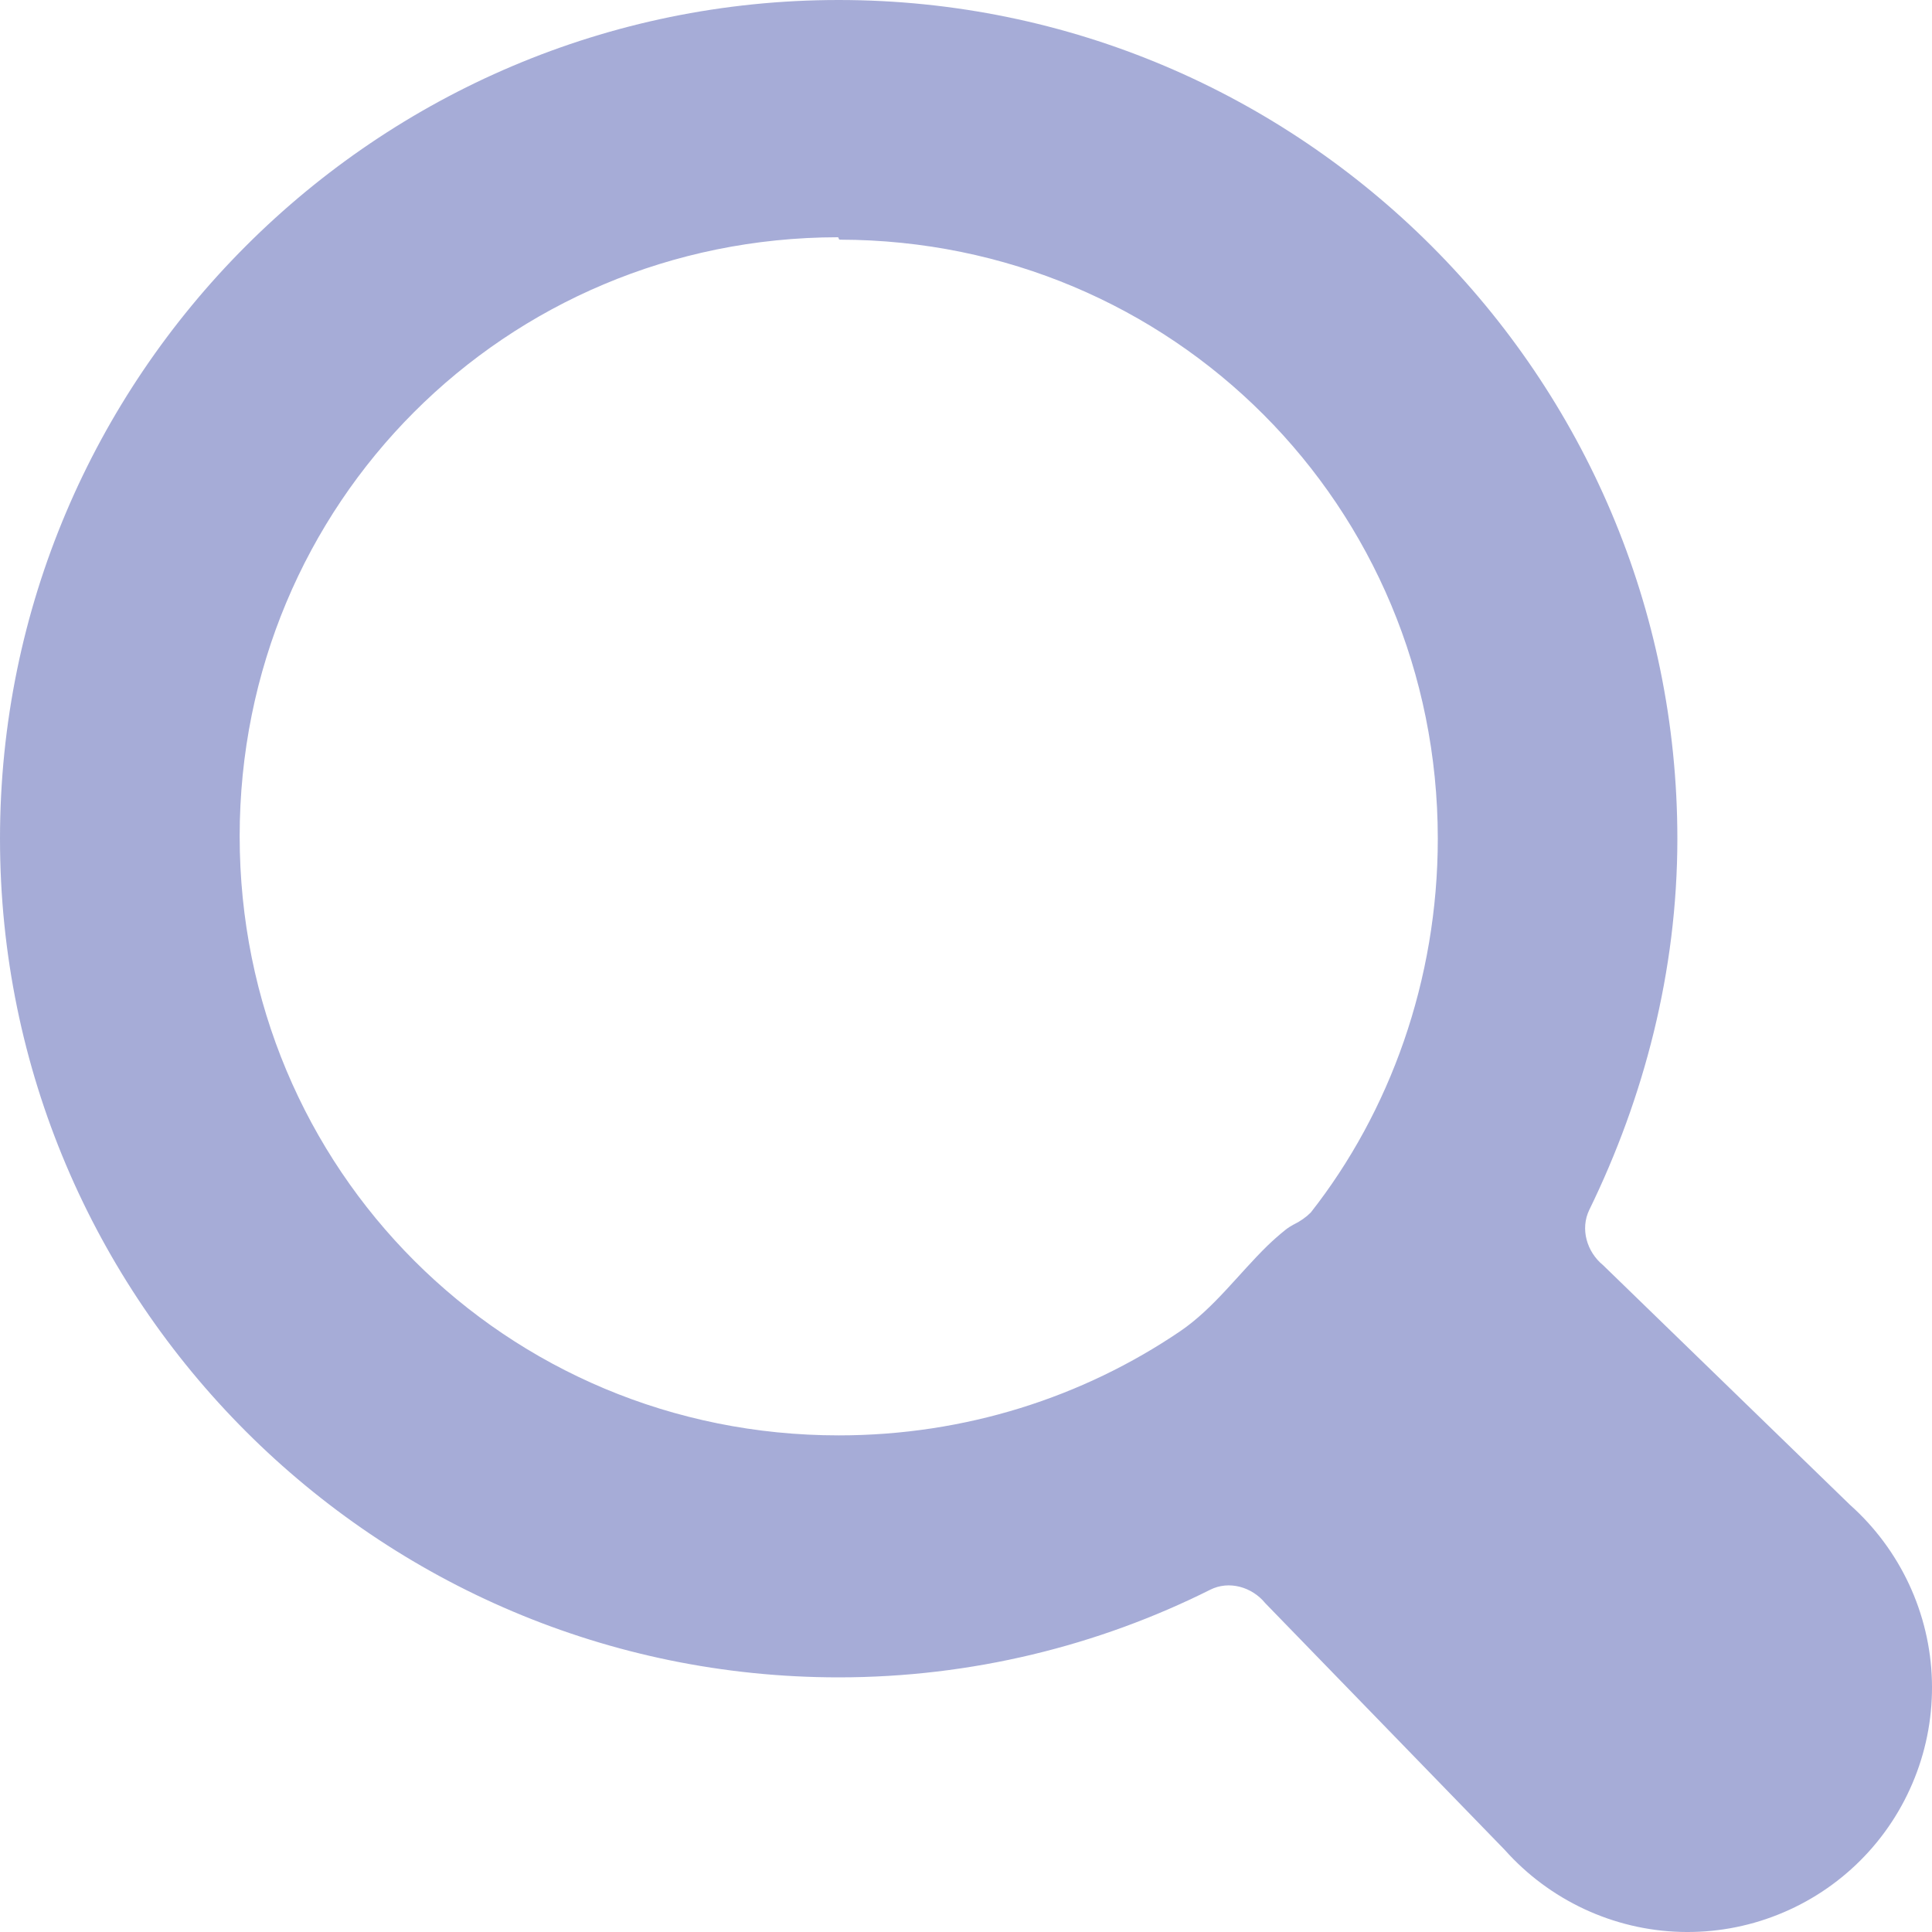
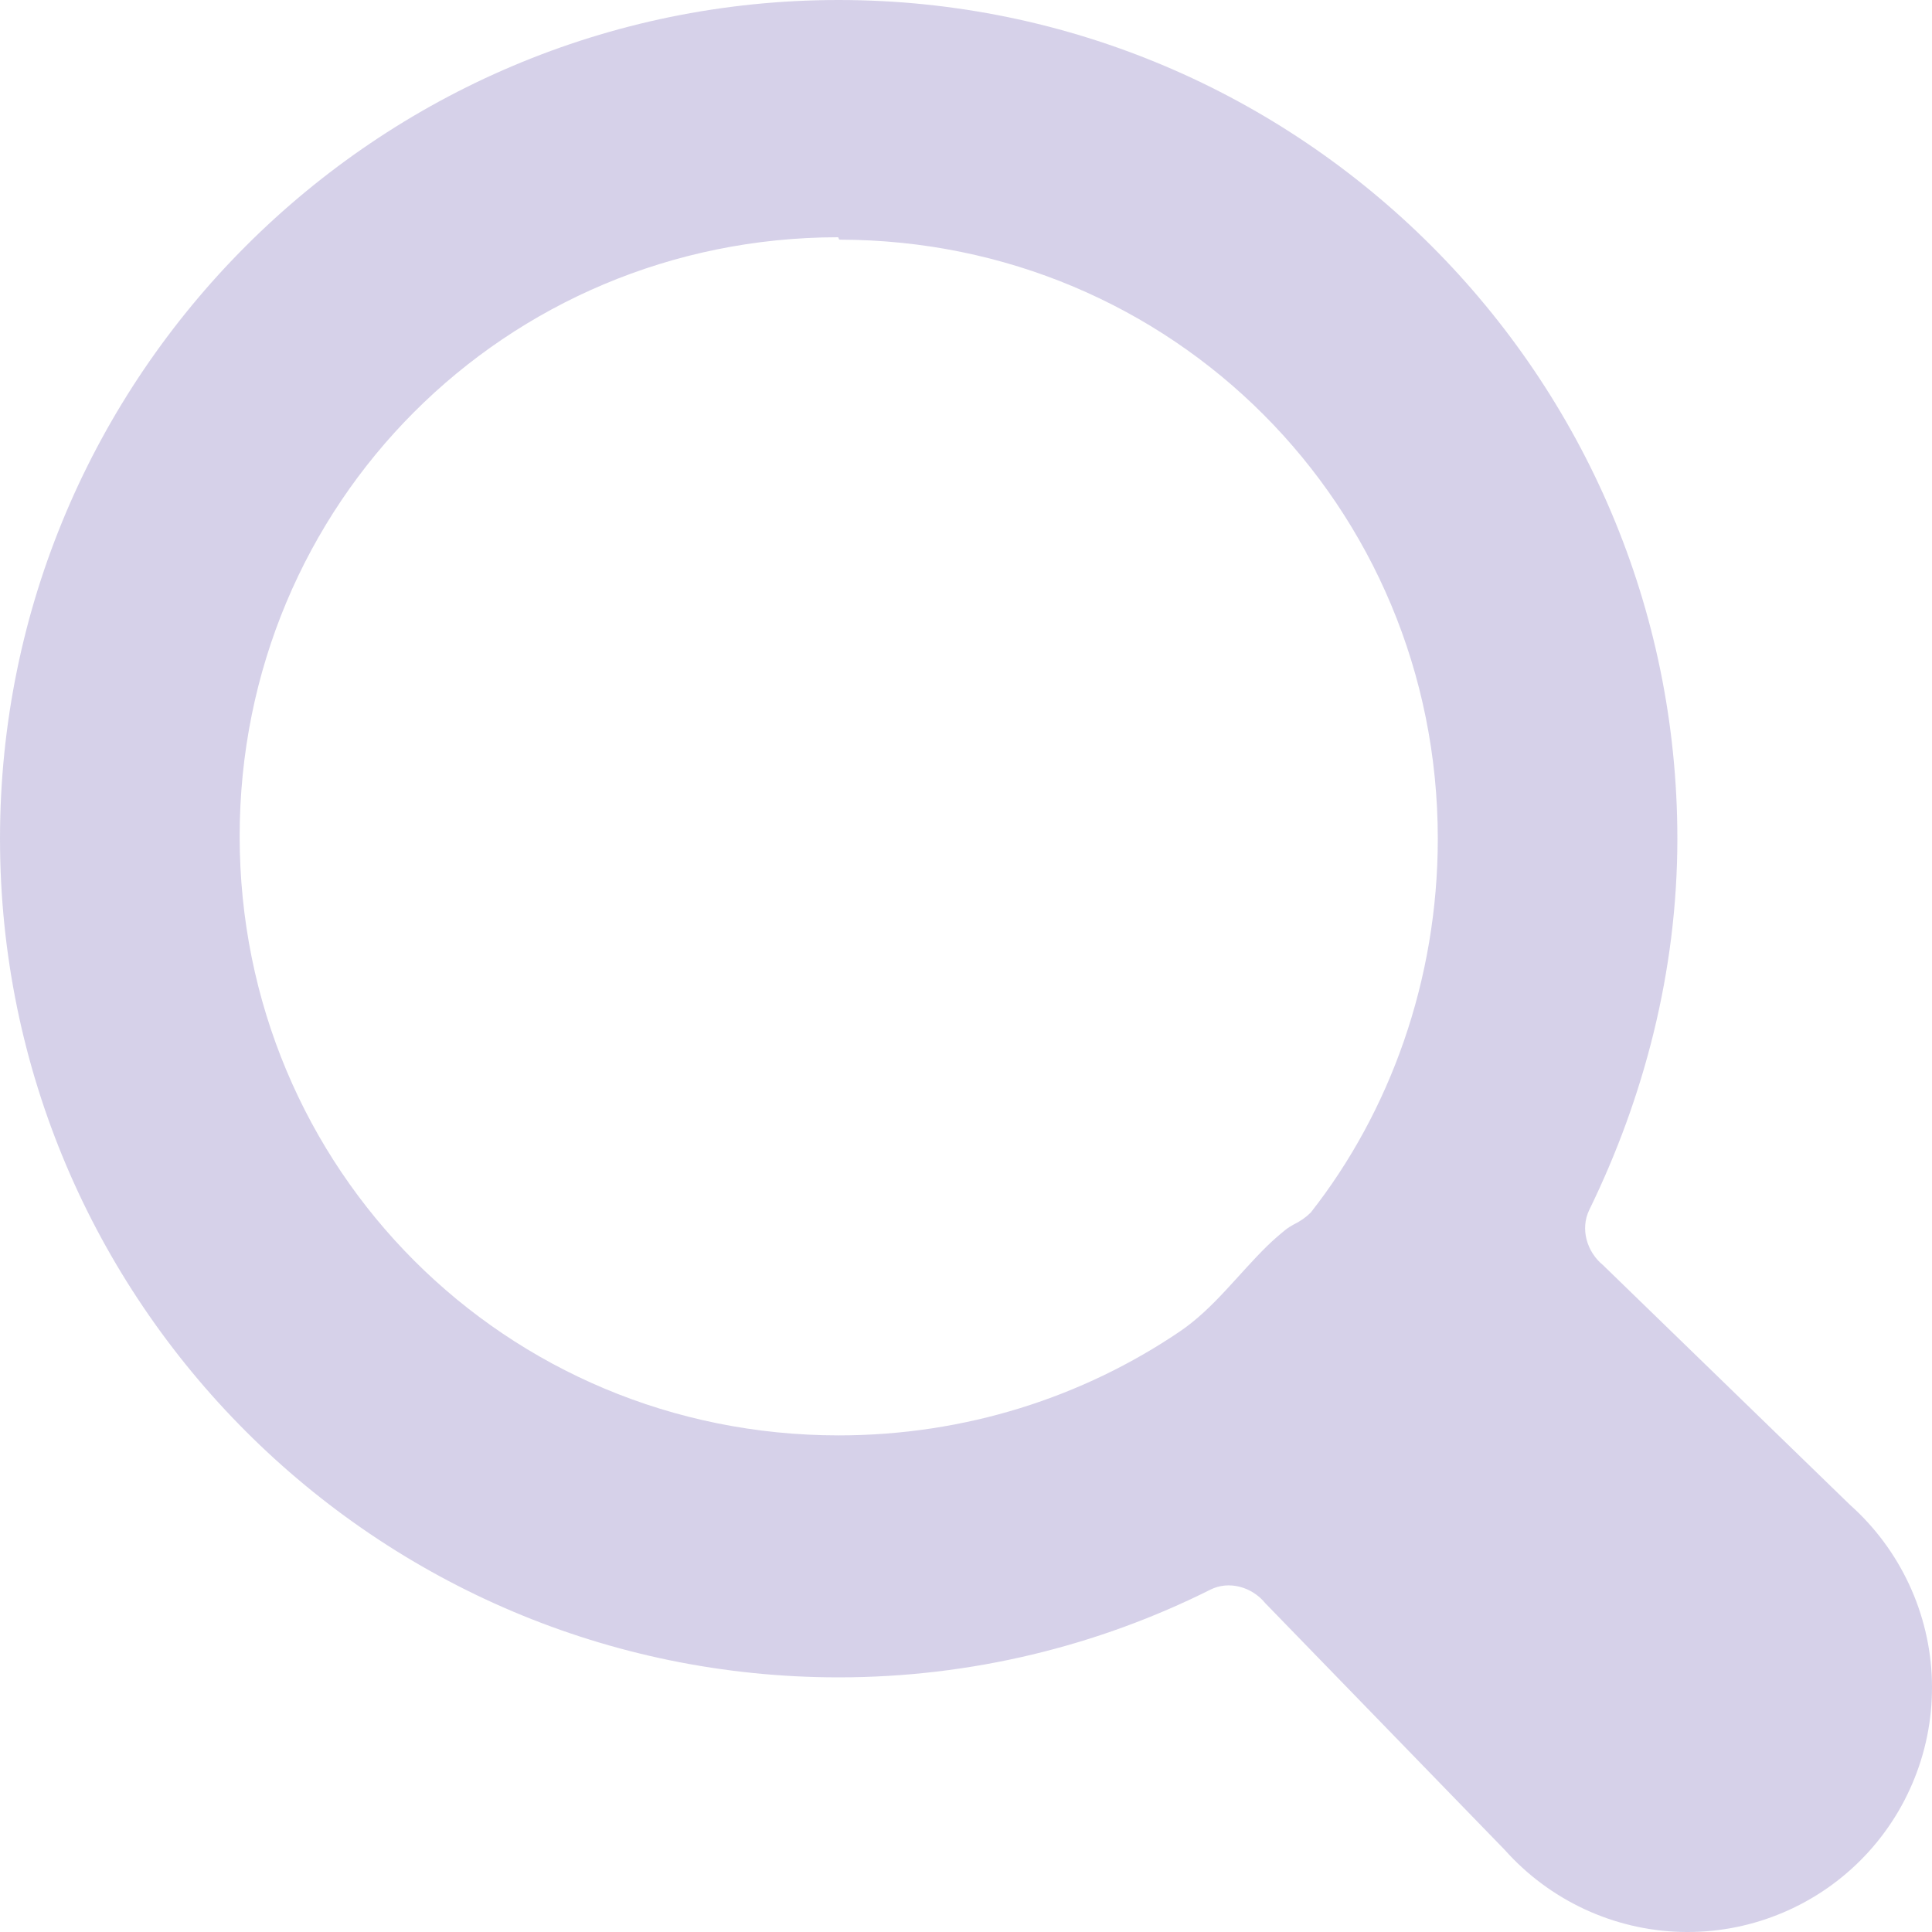
<svg xmlns="http://www.w3.org/2000/svg" width="20" height="20" viewBox="0 0 20 20" fill="none">
-   <path opacity="0.5" d="M8.682 0C3.895 0 0 3.895 0 8.682C0 13.47 3.895 17.364 8.682 17.364C10.056 17.364 11.369 17.037 12.528 16.457C12.722 16.359 12.96 16.427 13.098 16.596L15.578 19.151C15.807 19.408 16.087 19.616 16.399 19.762C16.712 19.908 17.051 19.989 17.395 19.999C17.74 20.009 18.083 19.949 18.404 19.821C18.724 19.694 19.015 19.503 19.259 19.259C19.503 19.015 19.694 18.724 19.821 18.404C19.949 18.083 20.009 17.74 19.999 17.395C19.989 17.051 19.908 16.712 19.762 16.399C19.616 16.087 19.408 15.807 19.151 15.578L16.596 13.098C16.426 12.959 16.357 12.722 16.452 12.525C17.017 11.367 17.364 10.056 17.364 8.682C17.364 3.895 13.47 0 8.682 0ZM8.682 2.468C8.682 2.475 8.688 2.481 8.695 2.481C12.137 2.487 14.884 5.238 14.884 8.682C14.884 10.146 14.388 11.51 13.569 12.552C13.52 12.601 13.462 12.641 13.4 12.672C13.397 12.674 13.394 12.676 13.39 12.677C13.361 12.693 13.332 12.711 13.306 12.732C13.241 12.784 13.18 12.838 13.12 12.896C12.818 13.191 12.566 13.543 12.217 13.781C11.21 14.464 9.991 14.859 8.682 14.859C5.234 14.859 2.481 12.105 2.481 8.657C2.481 5.214 5.228 2.462 8.67 2.456C8.677 2.456 8.682 2.461 8.682 2.468Z" fill="#4D5AAF" />
+   <path opacity="0.5" d="M8.682 0C3.895 0 0 3.895 0 8.682C0 13.47 3.895 17.364 8.682 17.364C10.056 17.364 11.369 17.037 12.528 16.457C12.722 16.359 12.96 16.427 13.098 16.596L15.578 19.151C15.807 19.408 16.087 19.616 16.399 19.762C16.712 19.908 17.051 19.989 17.395 19.999C17.74 20.009 18.083 19.949 18.404 19.821C18.724 19.694 19.015 19.503 19.259 19.259C19.503 19.015 19.694 18.724 19.821 18.404C19.949 18.083 20.009 17.74 19.999 17.395C19.989 17.051 19.908 16.712 19.762 16.399C19.616 16.087 19.408 15.807 19.151 15.578L16.596 13.098C16.426 12.959 16.357 12.722 16.452 12.525C17.017 11.367 17.364 10.056 17.364 8.682C17.364 3.895 13.47 0 8.682 0ZM8.682 2.468C8.682 2.475 8.688 2.481 8.695 2.481C12.137 2.487 14.884 5.238 14.884 8.682C14.884 10.146 14.388 11.51 13.569 12.552C13.52 12.601 13.462 12.641 13.4 12.672C13.397 12.674 13.394 12.676 13.39 12.677C13.361 12.693 13.332 12.711 13.306 12.732C13.241 12.784 13.18 12.838 13.12 12.896C12.818 13.191 12.566 13.543 12.217 13.781C11.21 14.464 9.991 14.859 8.682 14.859C5.234 14.859 2.481 12.105 2.481 8.657C2.481 5.214 5.228 2.462 8.67 2.456C8.677 2.456 8.682 2.461 8.682 2.468Z" fill="#ADA4D3" />
</svg>
